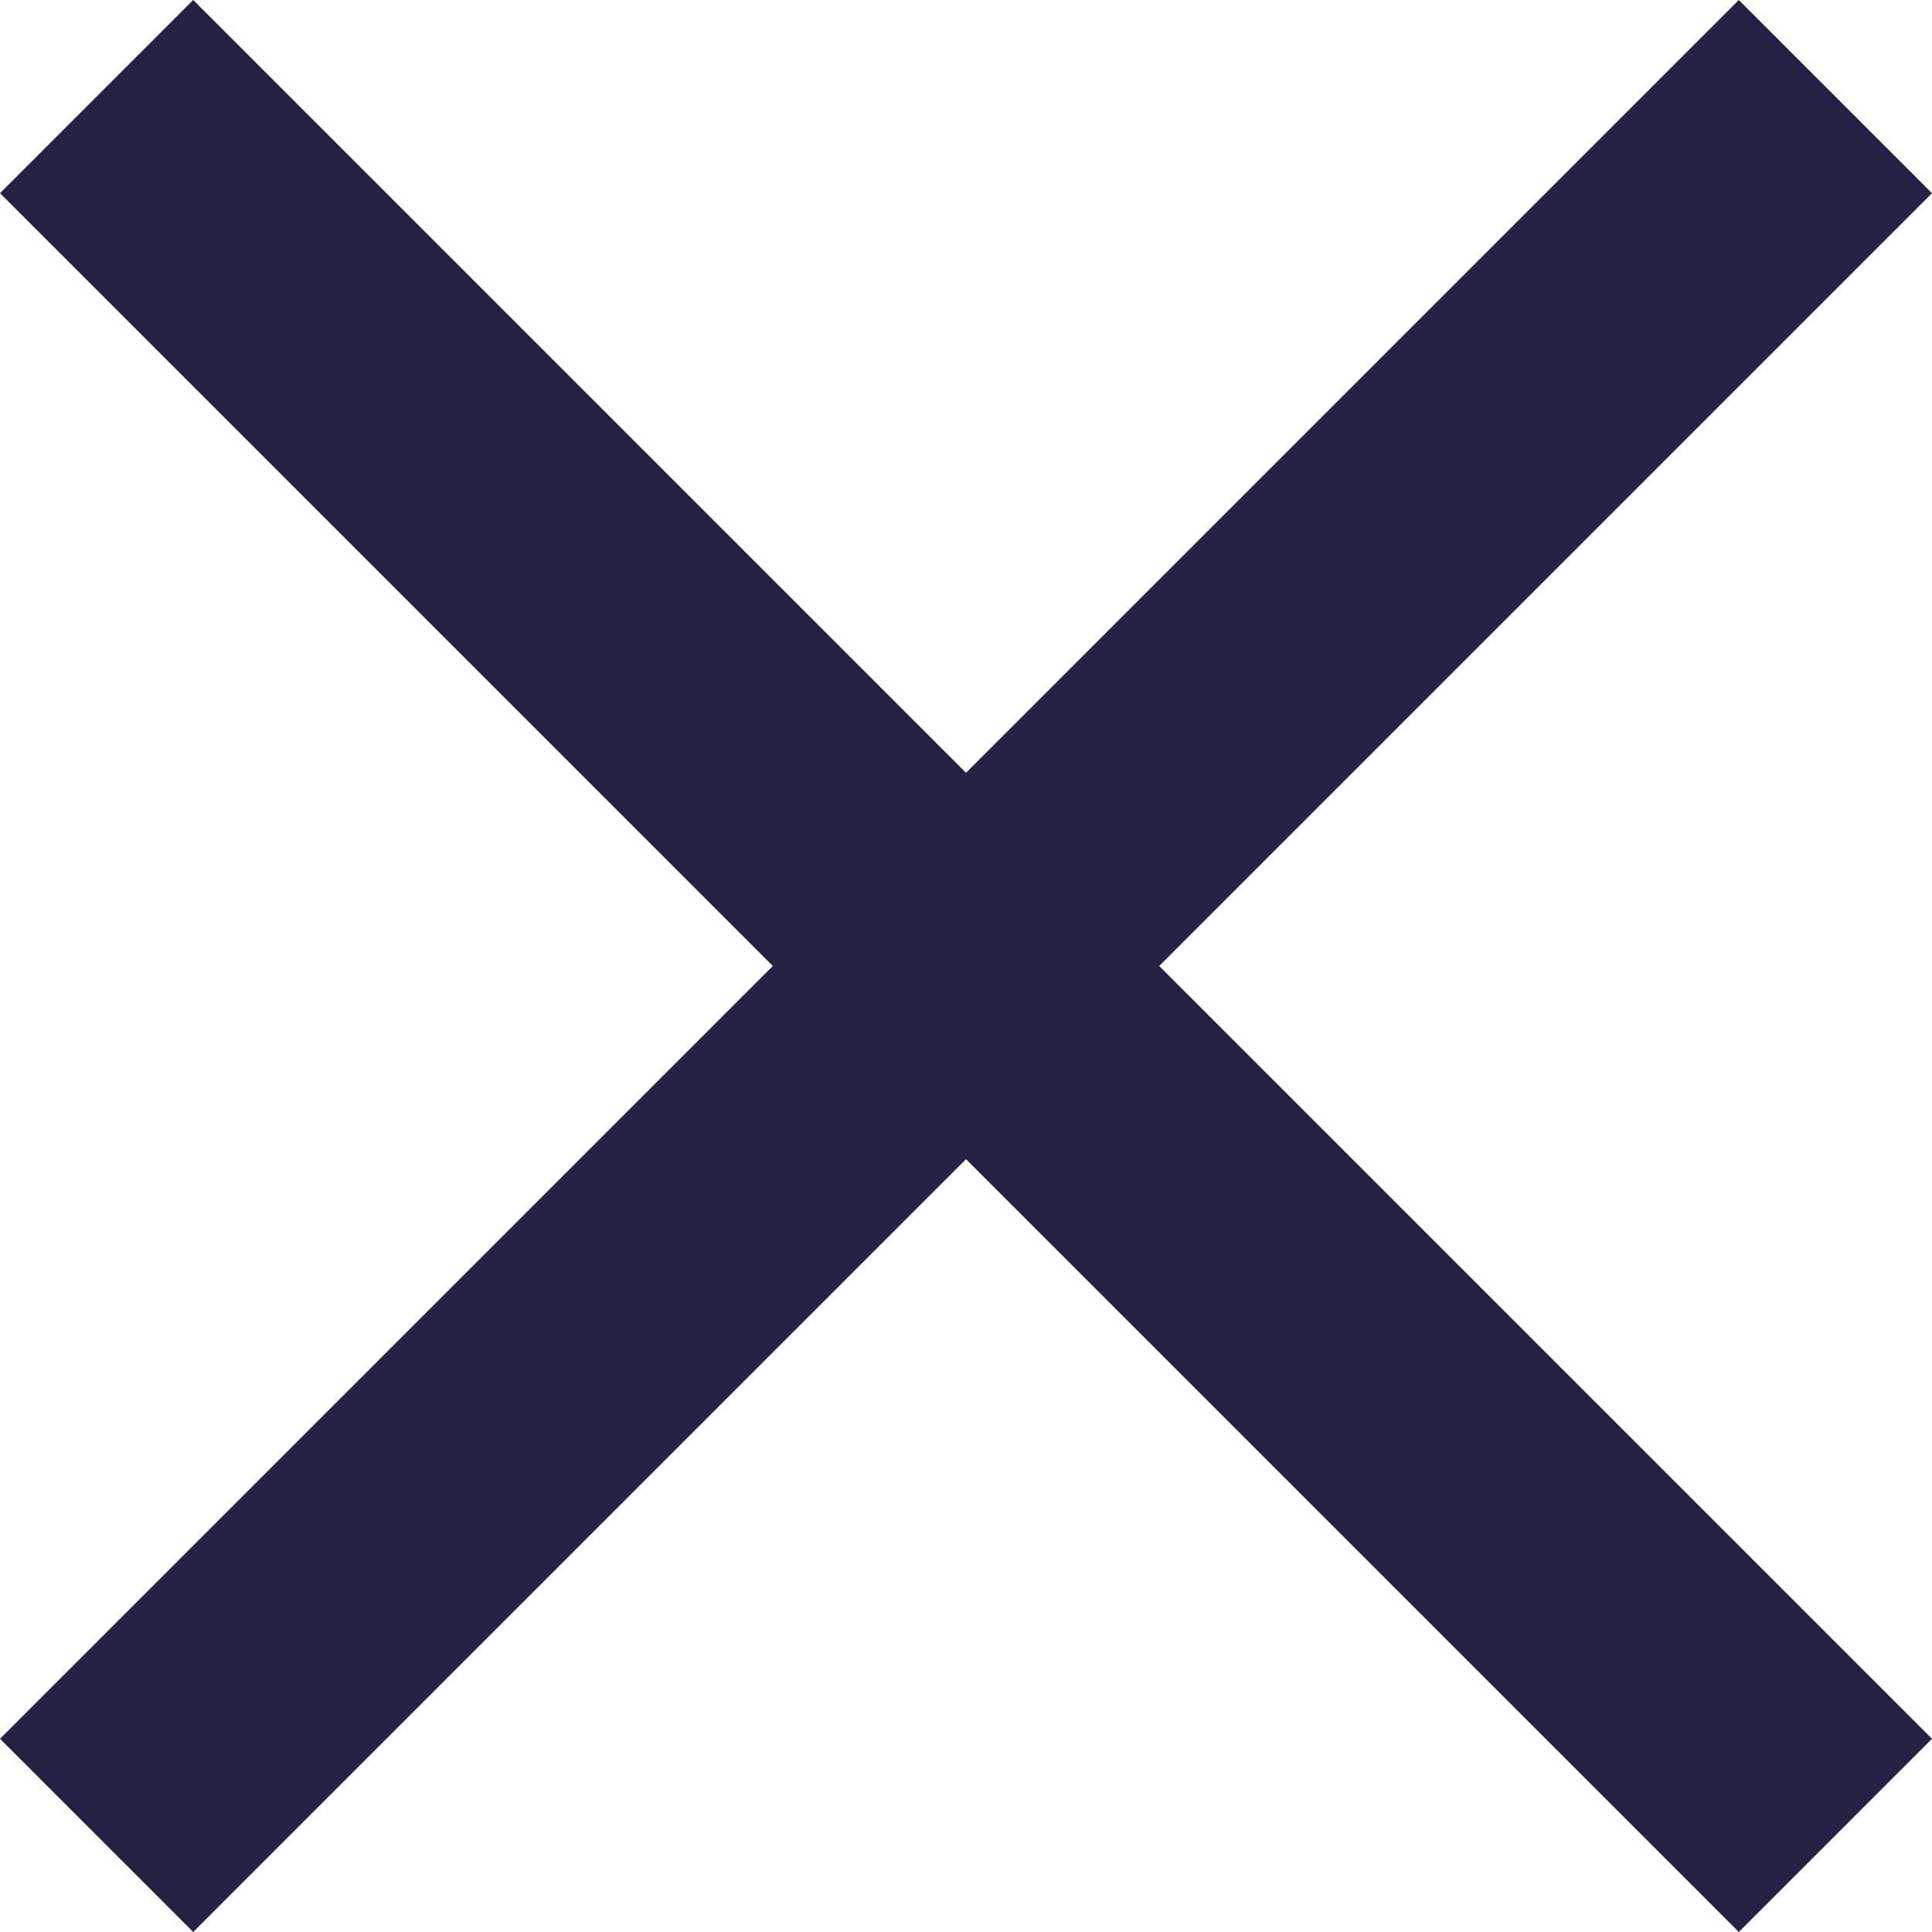
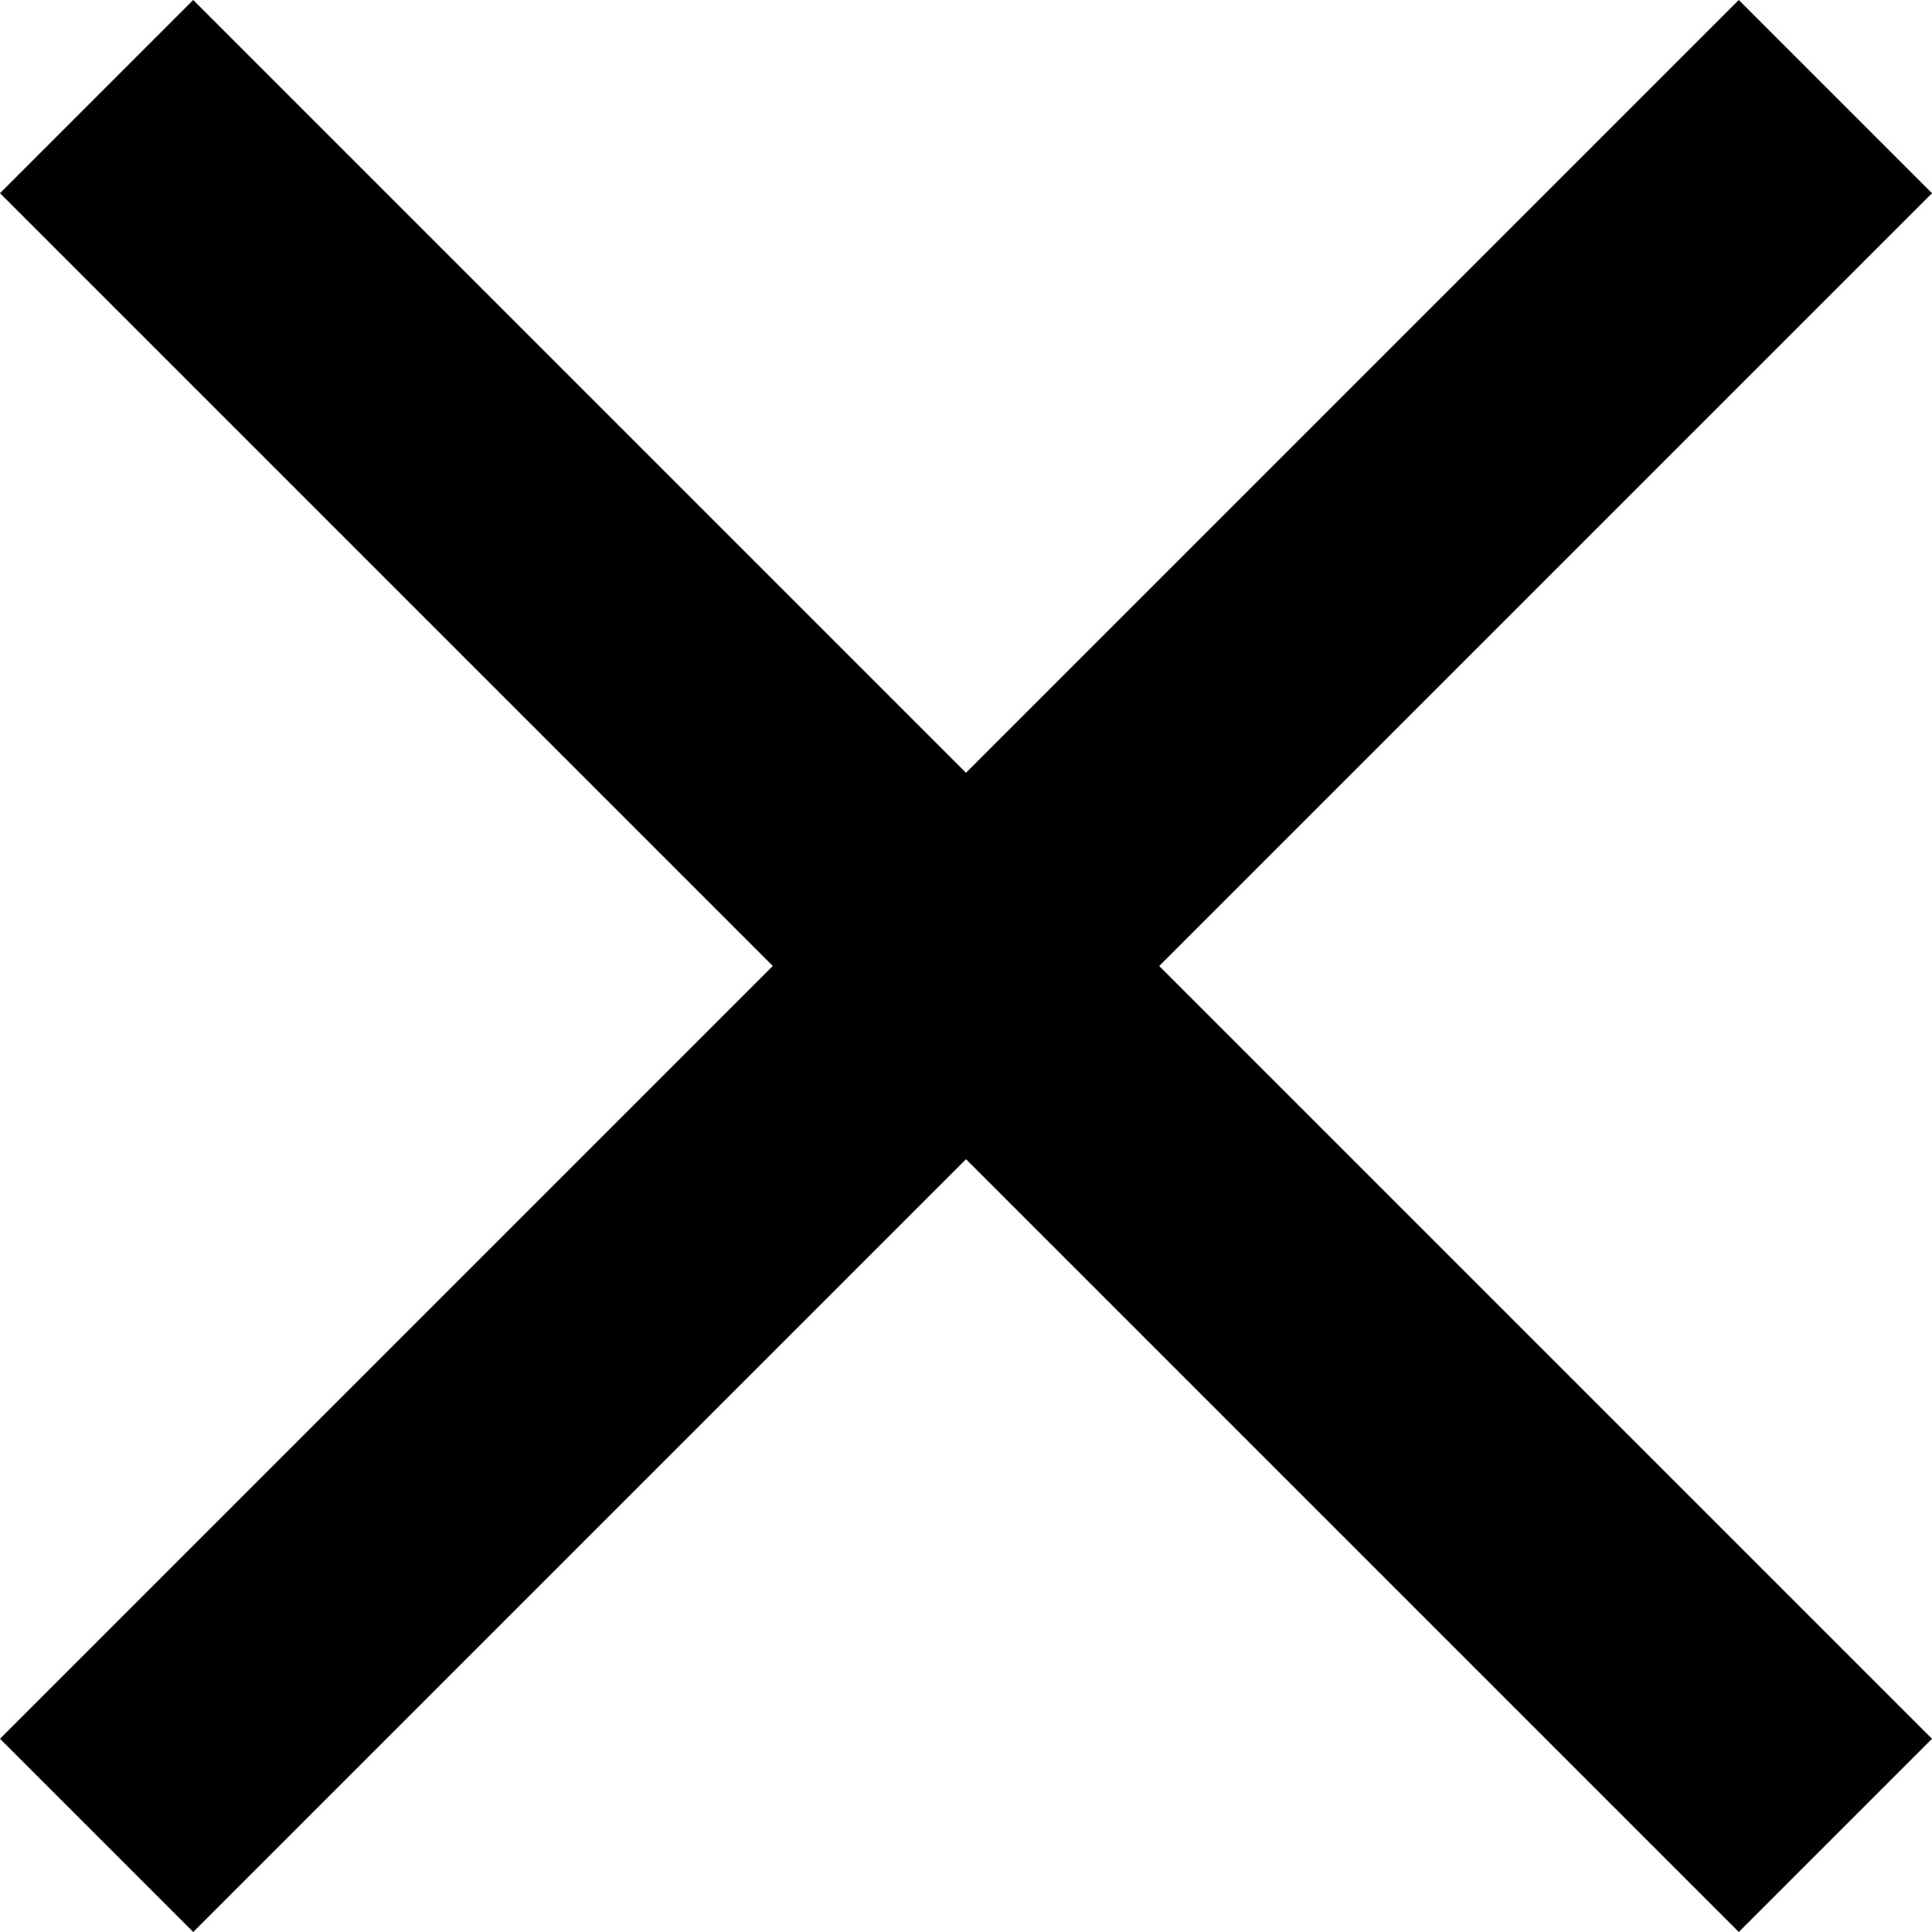
<svg xmlns="http://www.w3.org/2000/svg" width="14" height="14" viewBox="0 0 14 14" fill="none">
-   <path d="M1.4 14L0 12.6L5.6 7L0 1.4L1.4 0L7 5.6L12.6 0L14 1.4L8.4 7L14 12.6L12.6 14L7 8.4L1.4 14Z" fill="#242145" />
+   <path d="M1.4 14L0 12.6L5.6 7L0 1.4L1.4 0L7 5.6L12.6 0L14 1.4L8.4 7L14 12.6L12.6 14L7 8.4L1.4 14Z" fill="currentColor" />
</svg>
